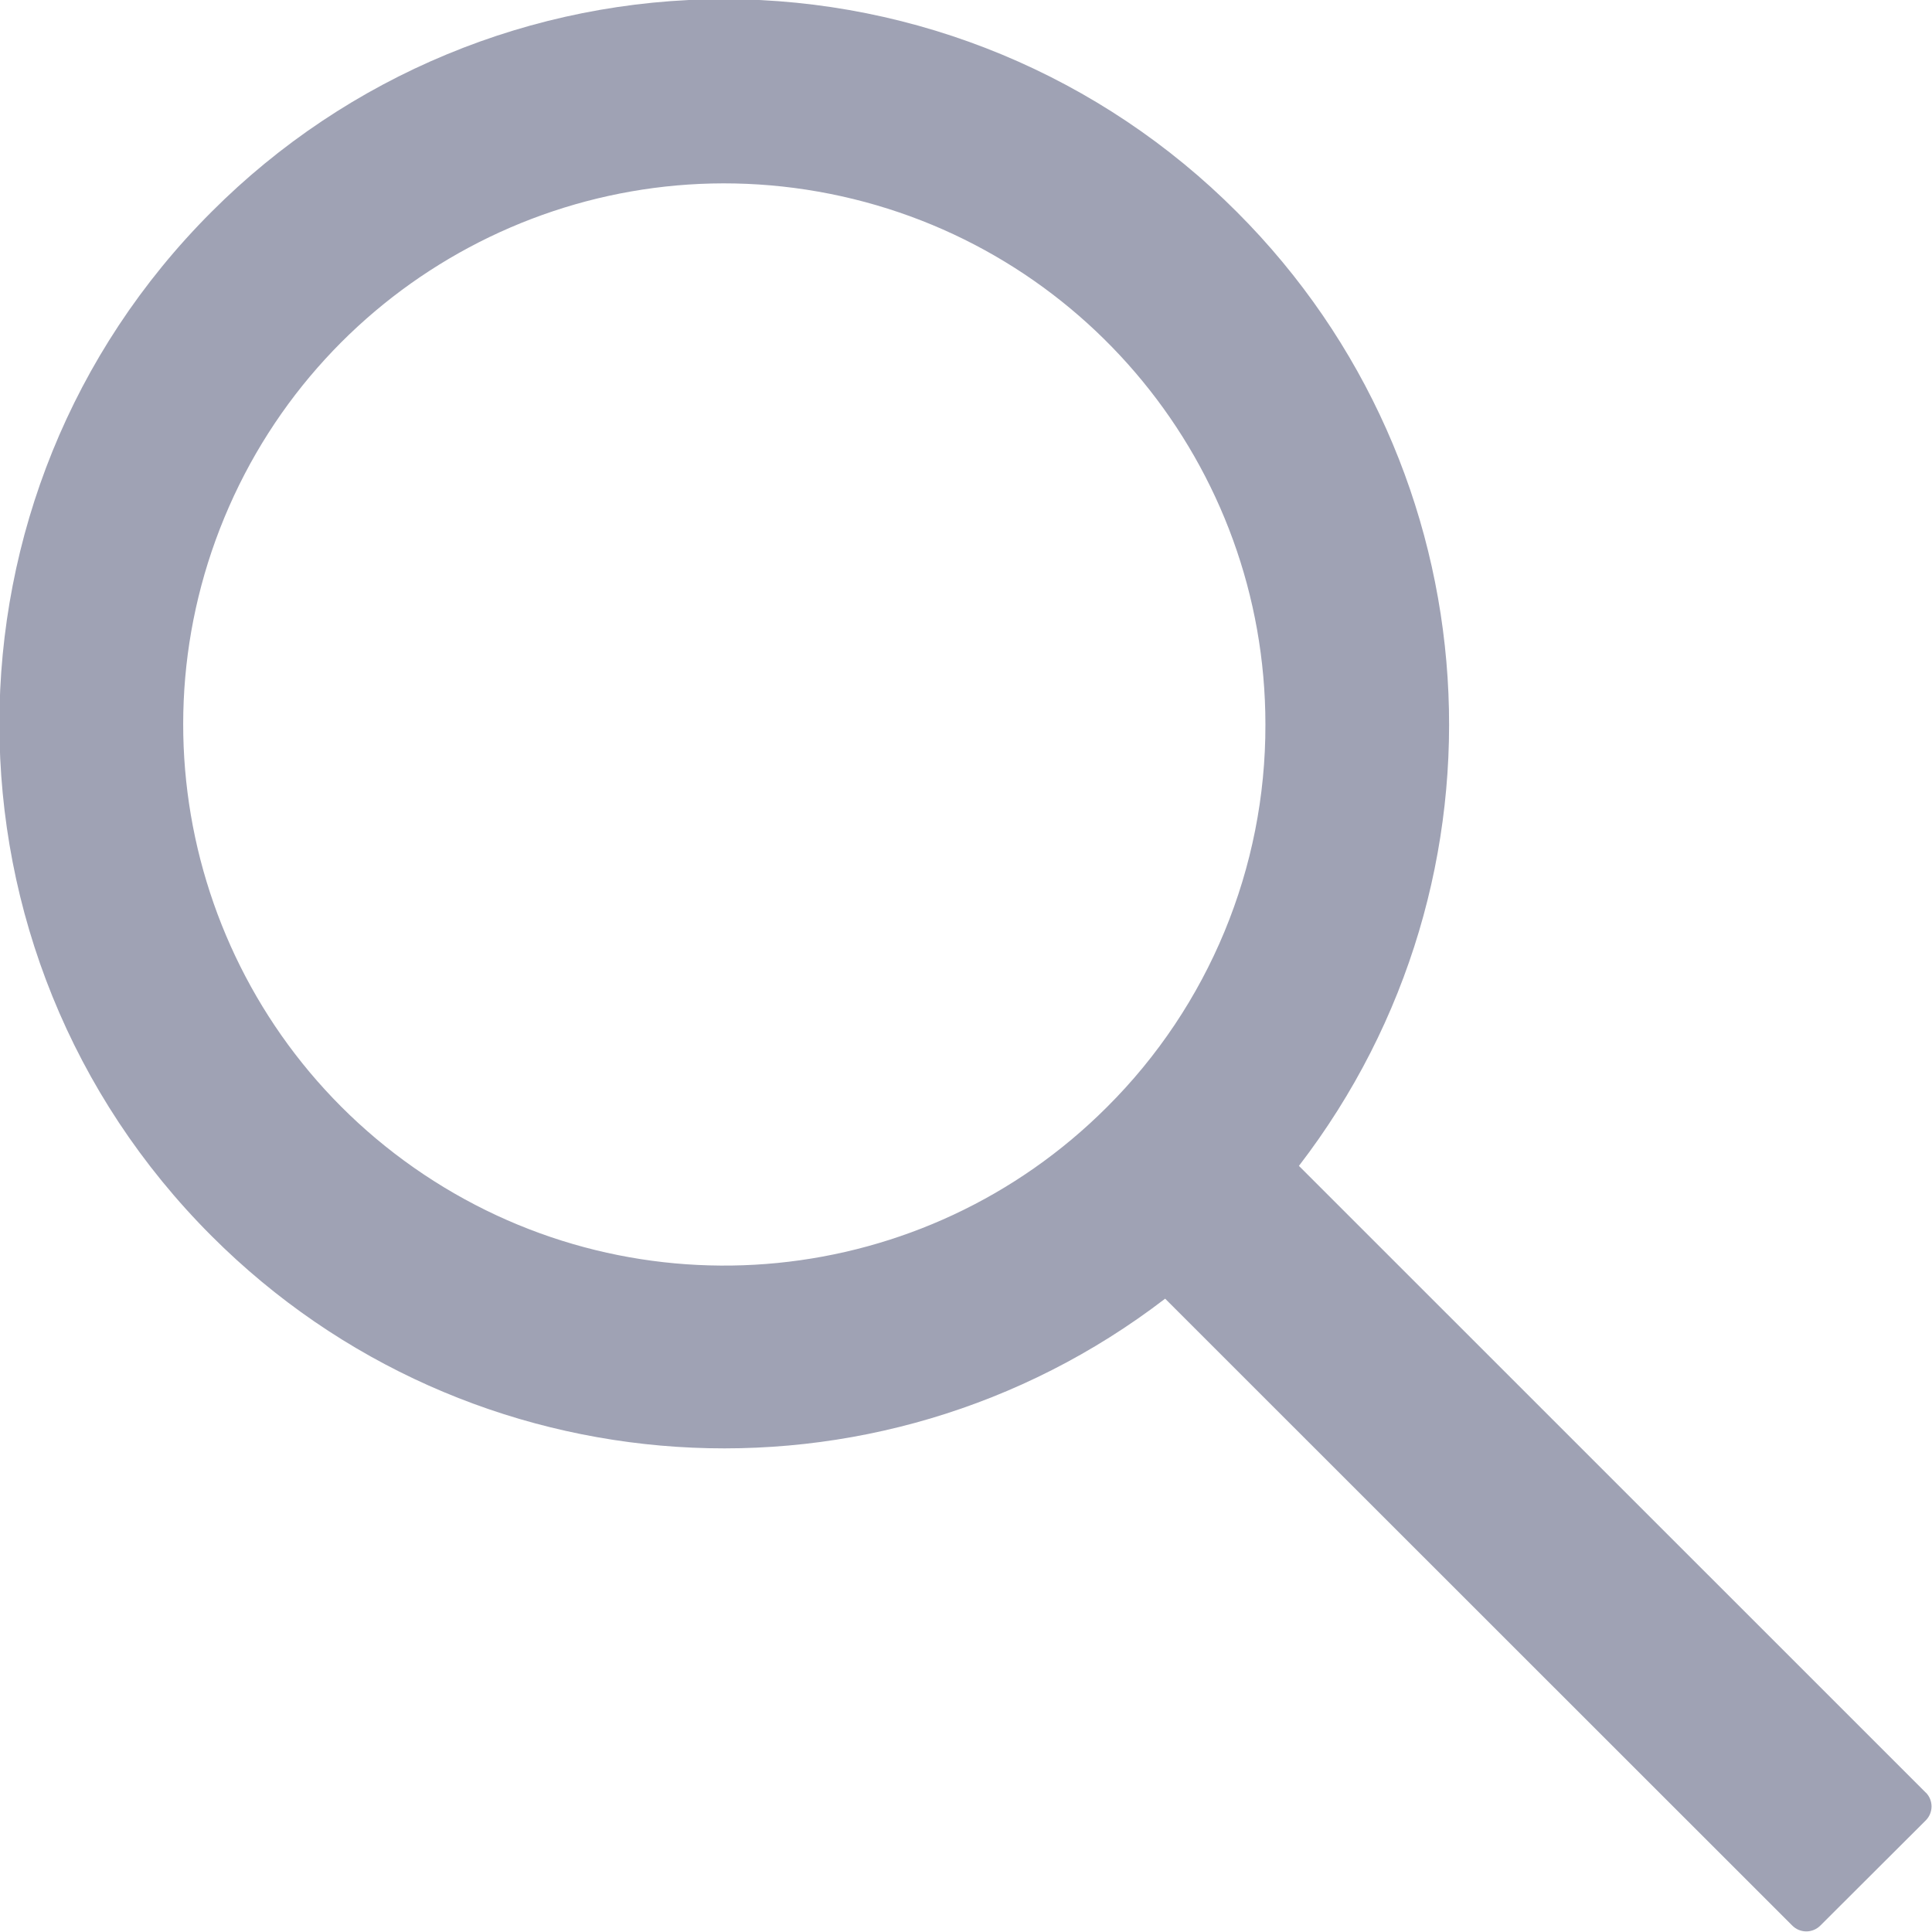
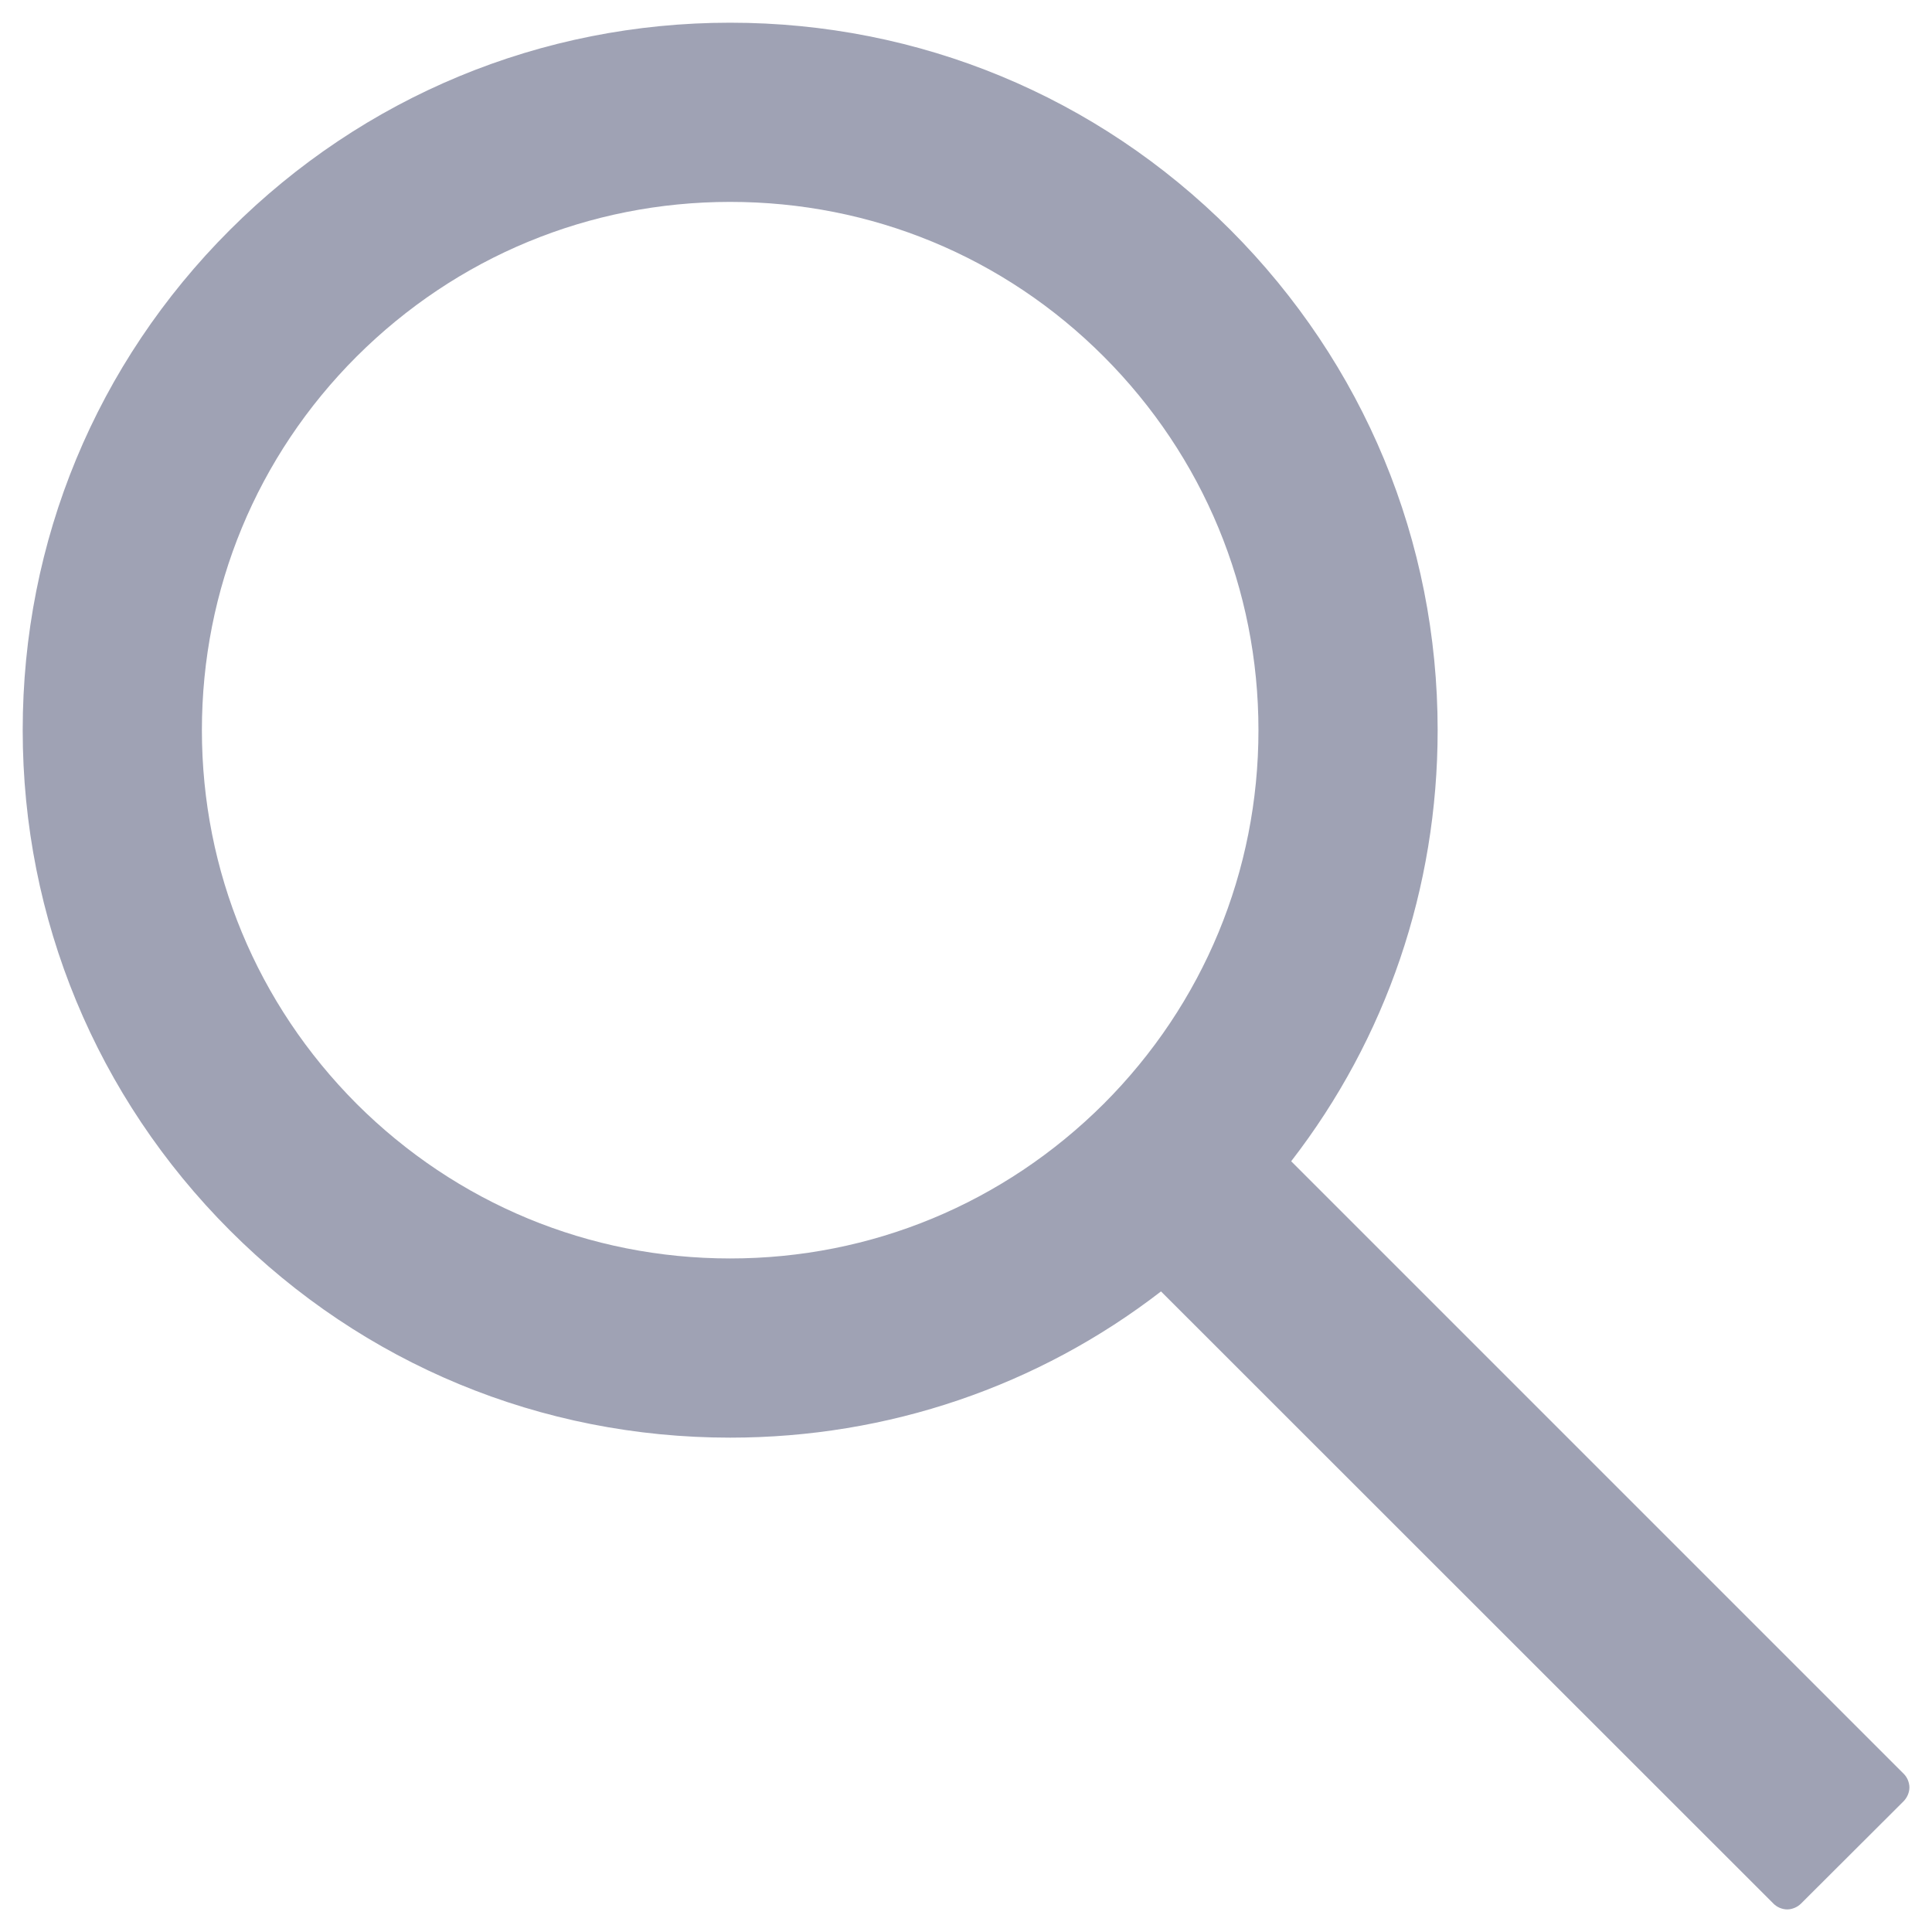
- <svg xmlns="http://www.w3.org/2000/svg" width="15.625" height="15.625" viewBox="0 0 15.625 15.625">
-   <path id="search" d="M15.766,14.689,10.693,9.617a5.859,5.859,0,0,0-.5-7.713A5.856,5.856,0,0,0,1.9,1.9a5.856,5.856,0,0,0,0,8.285,5.86,5.86,0,0,0,7.711.506l5.072,5.07a.16.16,0,0,0,.227,0l.852-.85a.16.16,0,0,0,0-.227ZM9.141,9.141a4.376,4.376,0,1,1,1.281-3.094A4.351,4.351,0,0,1,9.141,9.141Z" transform="translate(-0.188 -0.188)" fill="#9fa2b4" />
+ <svg xmlns="http://www.w3.org/2000/svg" width="16" height="16" viewBox="0 0 16 16" fill="none">
+   <path d="M15.766 14.69L10.693 9.617C11.48 8.6 11.906 7.355 11.906 6.047C11.906 4.48 11.295 3.012 10.19 1.904C9.084 0.797 7.611 0.188 6.047 0.188C4.482 0.188 3.01 0.799 1.904 1.904C0.797 3.01 0.188 4.48 0.188 6.047C0.188 7.611 0.799 9.084 1.904 10.19C3.01 11.297 4.48 11.906 6.047 11.906C7.355 11.906 8.598 11.48 9.615 10.695L14.688 15.766C14.702 15.78 14.72 15.792 14.739 15.8C14.759 15.808 14.78 15.813 14.801 15.813C14.822 15.813 14.843 15.808 14.862 15.8C14.882 15.792 14.899 15.78 14.914 15.766L15.766 14.916C15.78 14.901 15.792 14.883 15.8 14.864C15.808 14.845 15.813 14.824 15.813 14.803C15.813 14.782 15.808 14.761 15.8 14.741C15.792 14.722 15.78 14.704 15.766 14.69ZM9.141 9.141C8.312 9.967 7.215 10.422 6.047 10.422C4.879 10.422 3.781 9.967 2.953 9.141C2.127 8.312 1.672 7.215 1.672 6.047C1.672 4.879 2.127 3.779 2.953 2.953C3.781 2.127 4.879 1.672 6.047 1.672C7.215 1.672 8.314 2.125 9.141 2.953C9.967 3.781 10.422 4.879 10.422 6.047C10.422 7.215 9.967 8.314 9.141 9.141Z" fill="#9FA2B4" />
</svg>
